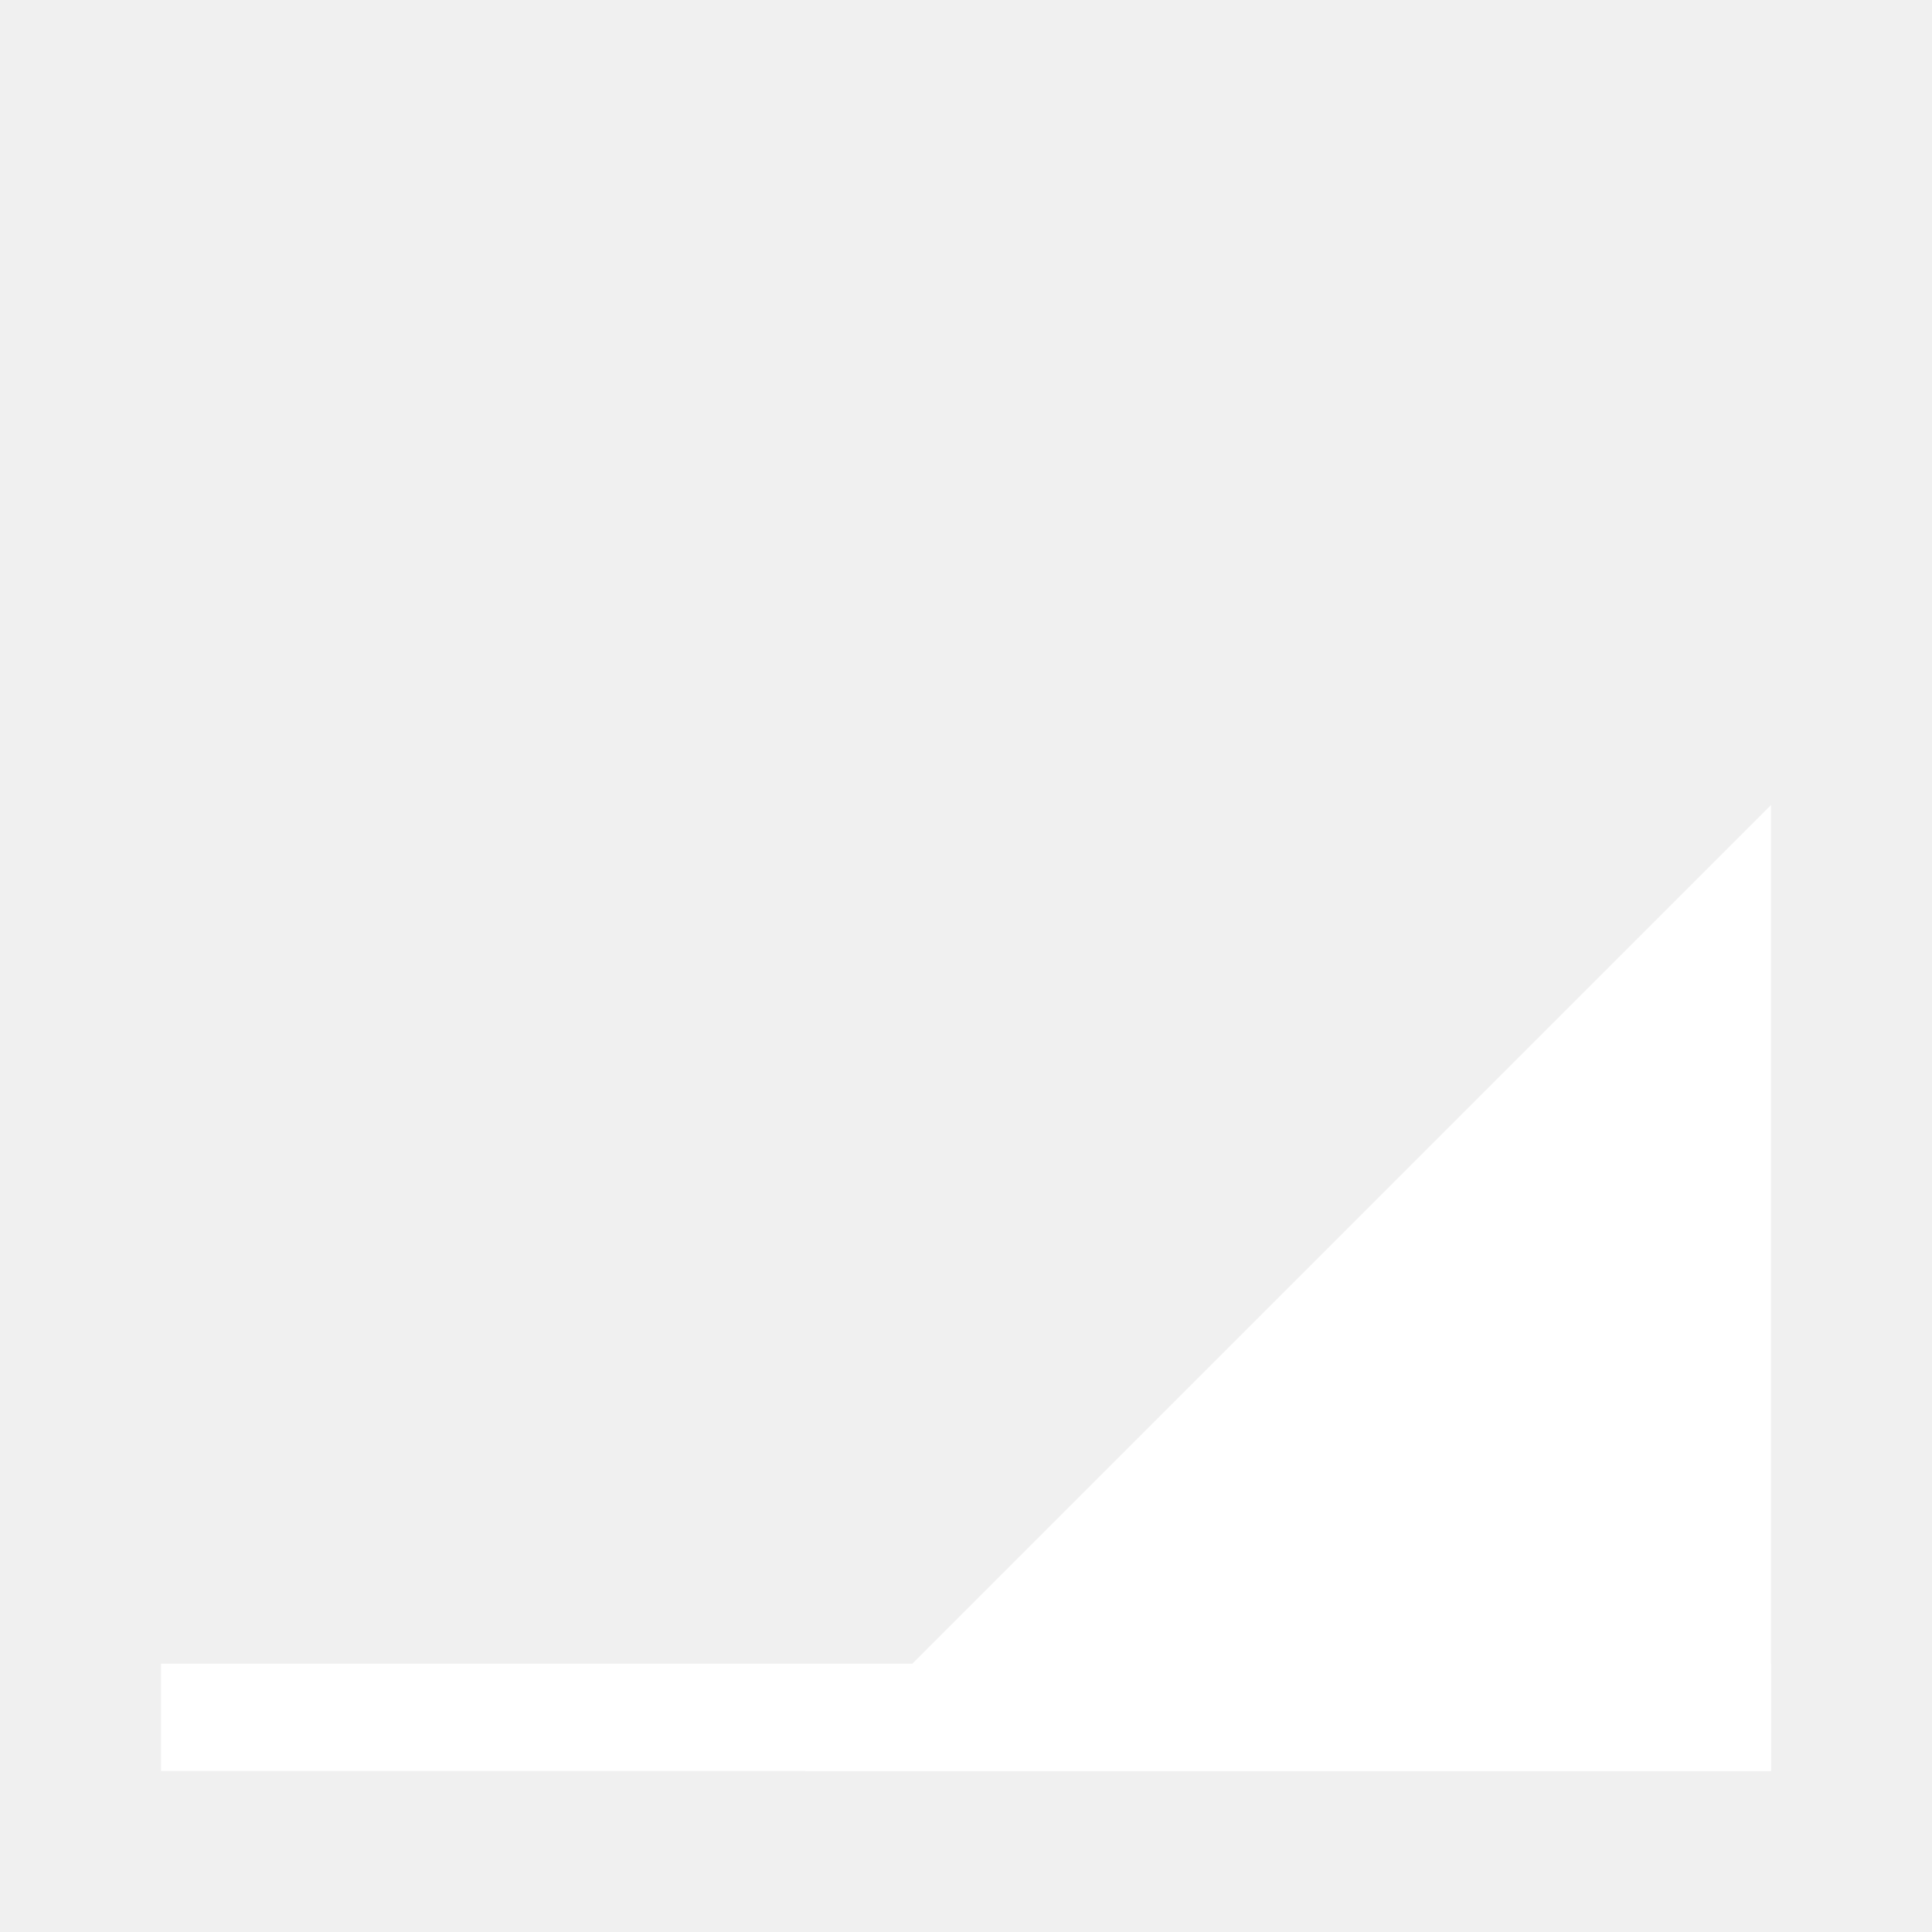
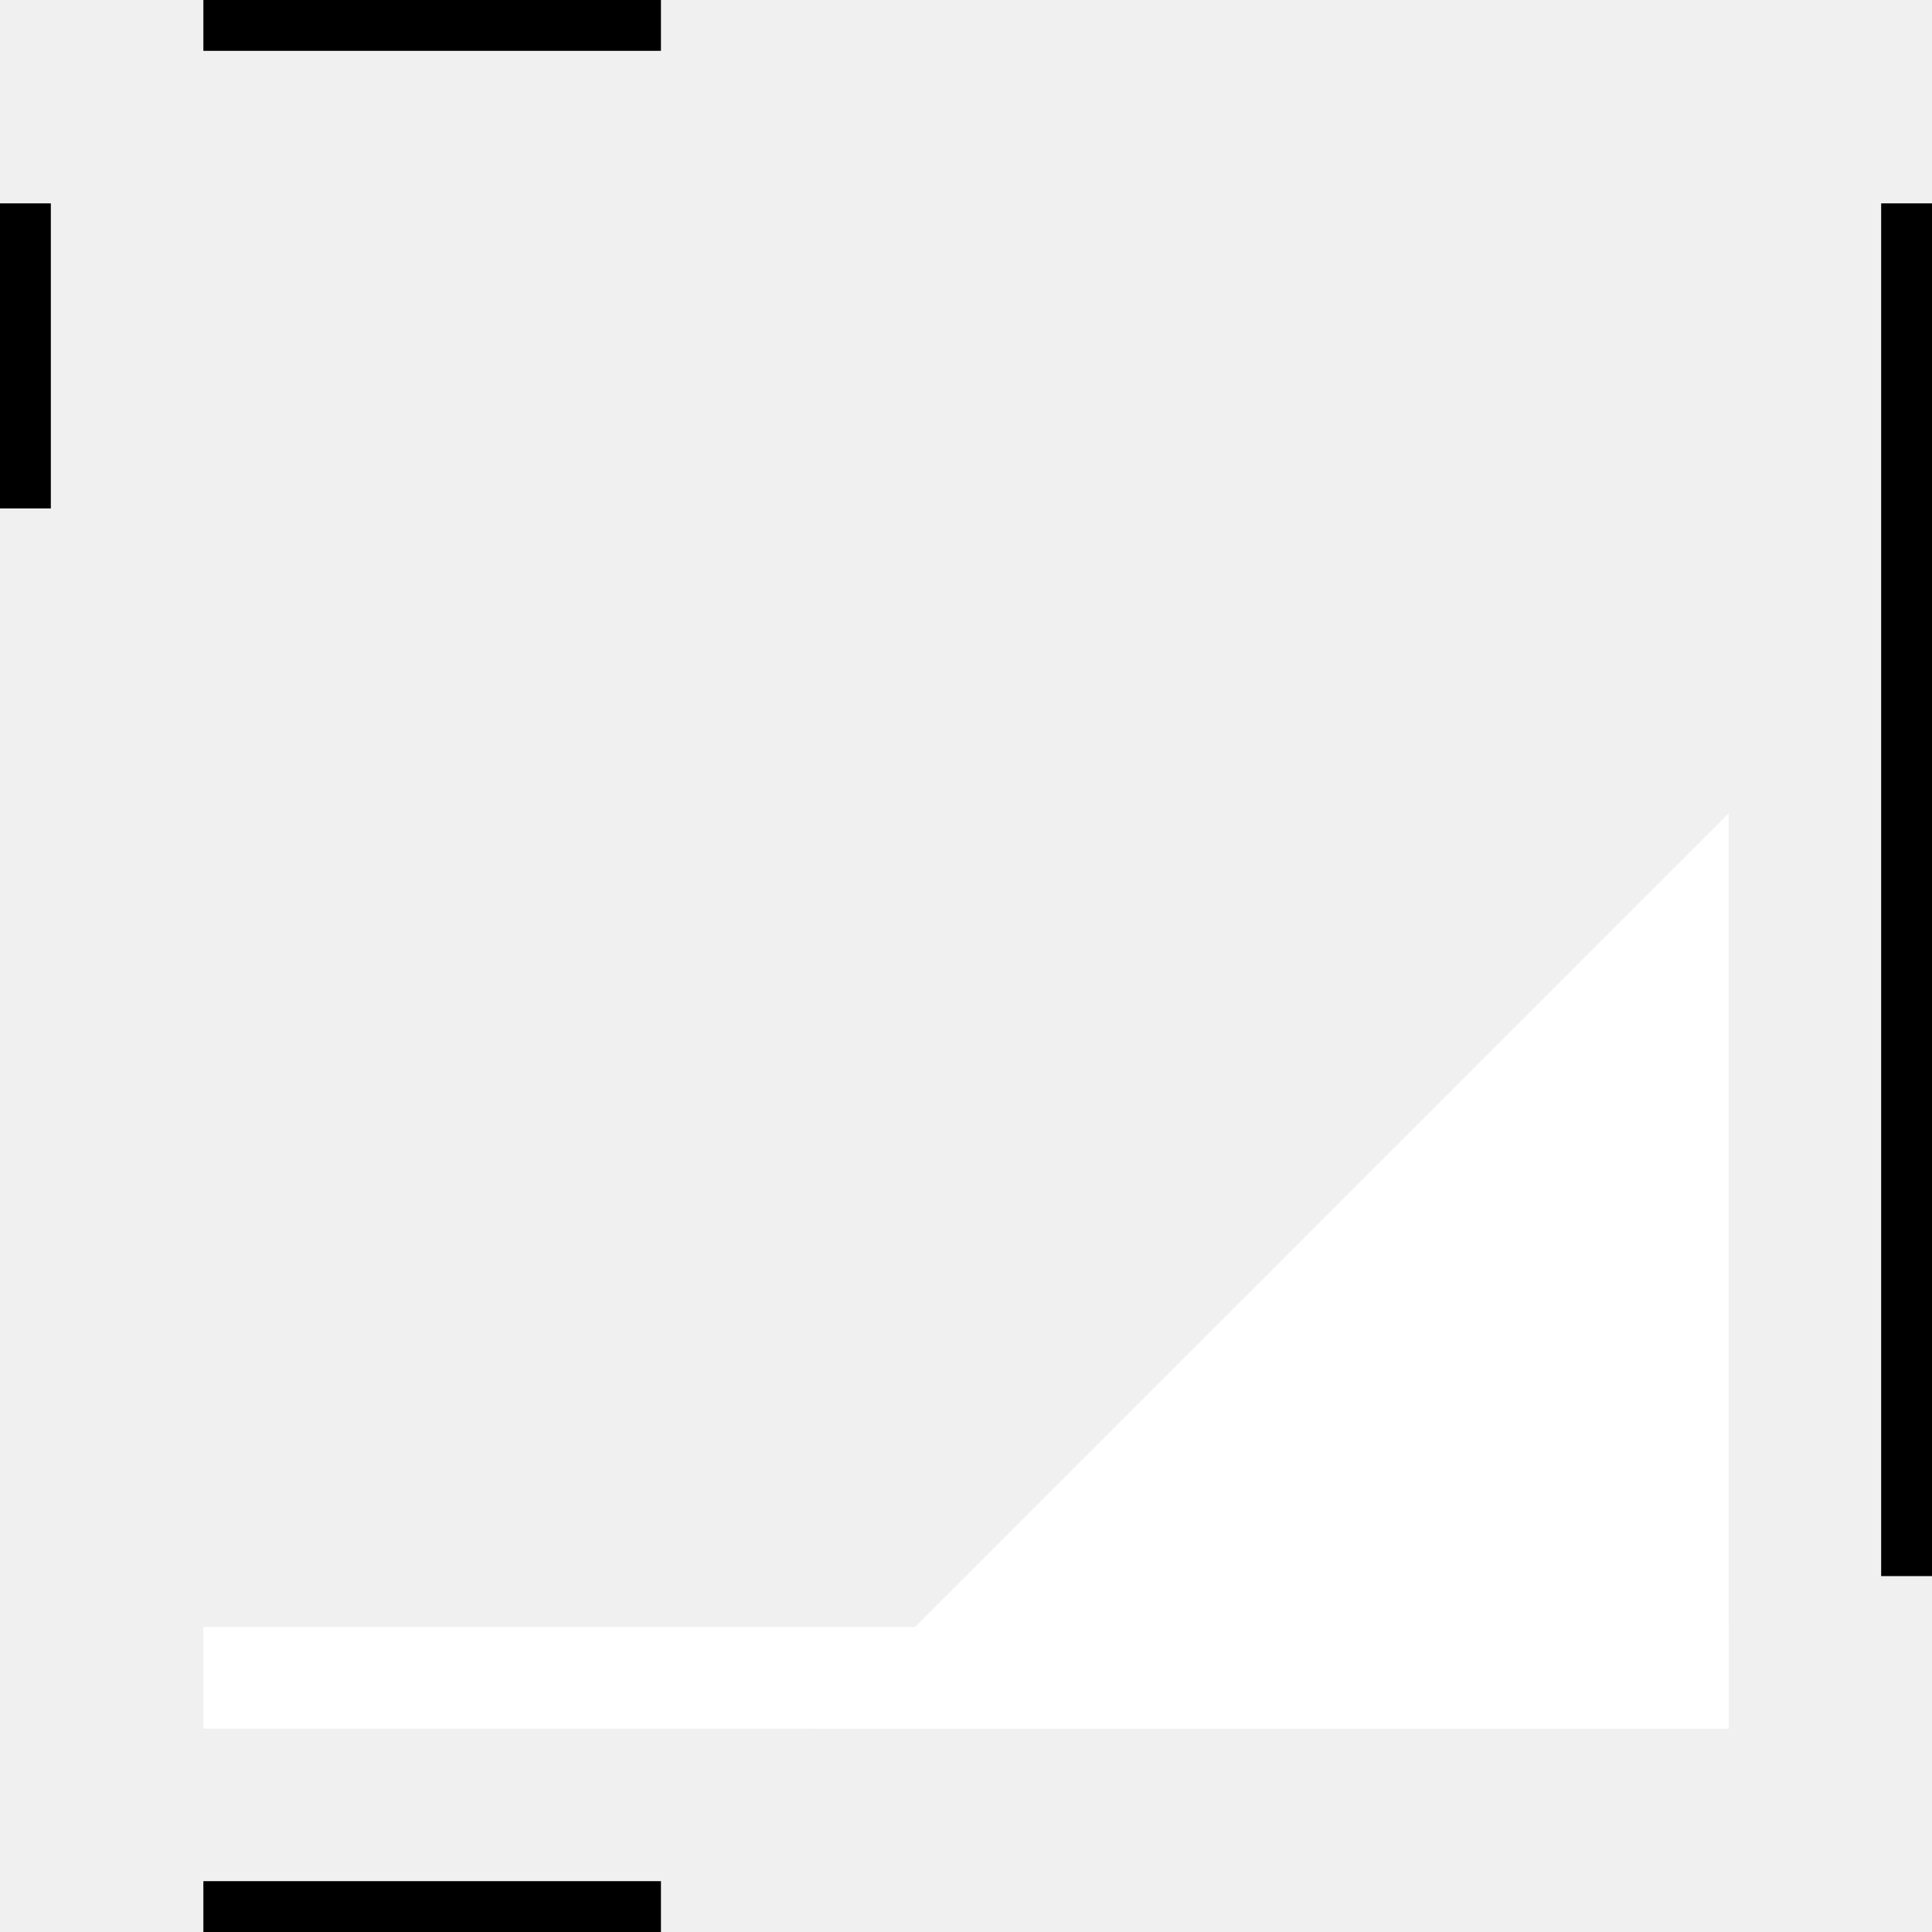
- <svg xmlns="http://www.w3.org/2000/svg" width="36" height="36" id="svg2997" version="1.1">
+ <svg xmlns="http://www.w3.org/2000/svg" width="38" height="38" id="svg2997" version="1.1">
  <defs id="defs2999" />
-   <g id="layer1" transform="translate(0,-1016.362)">
-     <rect style="fill:#ffffff;fill-opacity:1;fill-rule:nonzero" id="rect3007" width="30" height="2" x="3" y="1047.362" />
+   <g id="layer1" transform="translate(0,-1014.362)">
+     <rect style="fill:#ffffff;fill-opacity:1;fill-rule:nonzero" id="rect3007" width="30" height="2" x="4" y="1046.362" />
    <a id="a3001">
-       <path id="path3017" d="m 33,1031.362 0,18 -18,0 z" style="fill:#ffffff;fill-opacity:1;stroke:none" />
+       <path id="path3017" d="m 34,1030.362 0,18 -18,0 z" style="fill:#ffffff;fill-opacity:1;stroke:none" />
    </a>
-     <rect style="fill:#000000;fill-opacity:1;fill-rule:nonzero;stroke:none" id="rect3795" width="9" height="1" x="3" y="1052.362" />
-     <rect style="fill:#000000;fill-opacity:1;fill-rule:nonzero;stroke:none" id="rect3797" width="9" height="1" x="3" y="1015.362" />
-     <rect style="fill:#000000;fill-opacity:1;fill-rule:nonzero;stroke:none" id="rect3799" width="1" height="27" x="36" y="1019.362" />
-     <rect style="fill:#000000;fill-opacity:1;fill-rule:nonzero;stroke:none" id="rect3801" width="1" height="6" x="-1" y="1019.362" />
+     <rect style="fill:#000000;fill-opacity:1;fill-rule:nonzero;stroke:none" id="rect3795" width="9" height="1" x="4" y="1051.362" />
+     <rect style="fill:#000000;fill-opacity:1;fill-rule:nonzero;stroke:none" id="rect3797" width="9" height="1" x="4" y="1014.362" />
+     <rect style="fill:#000000;fill-opacity:1;fill-rule:nonzero;stroke:none" id="rect3799" width="1" height="27" x="37" y="1018.362" />
+     <rect style="fill:#000000;fill-opacity:1;fill-rule:nonzero;stroke:none" id="rect3801" width="1" height="6" x="0" y="1018.362" />
  </g>
</svg>
